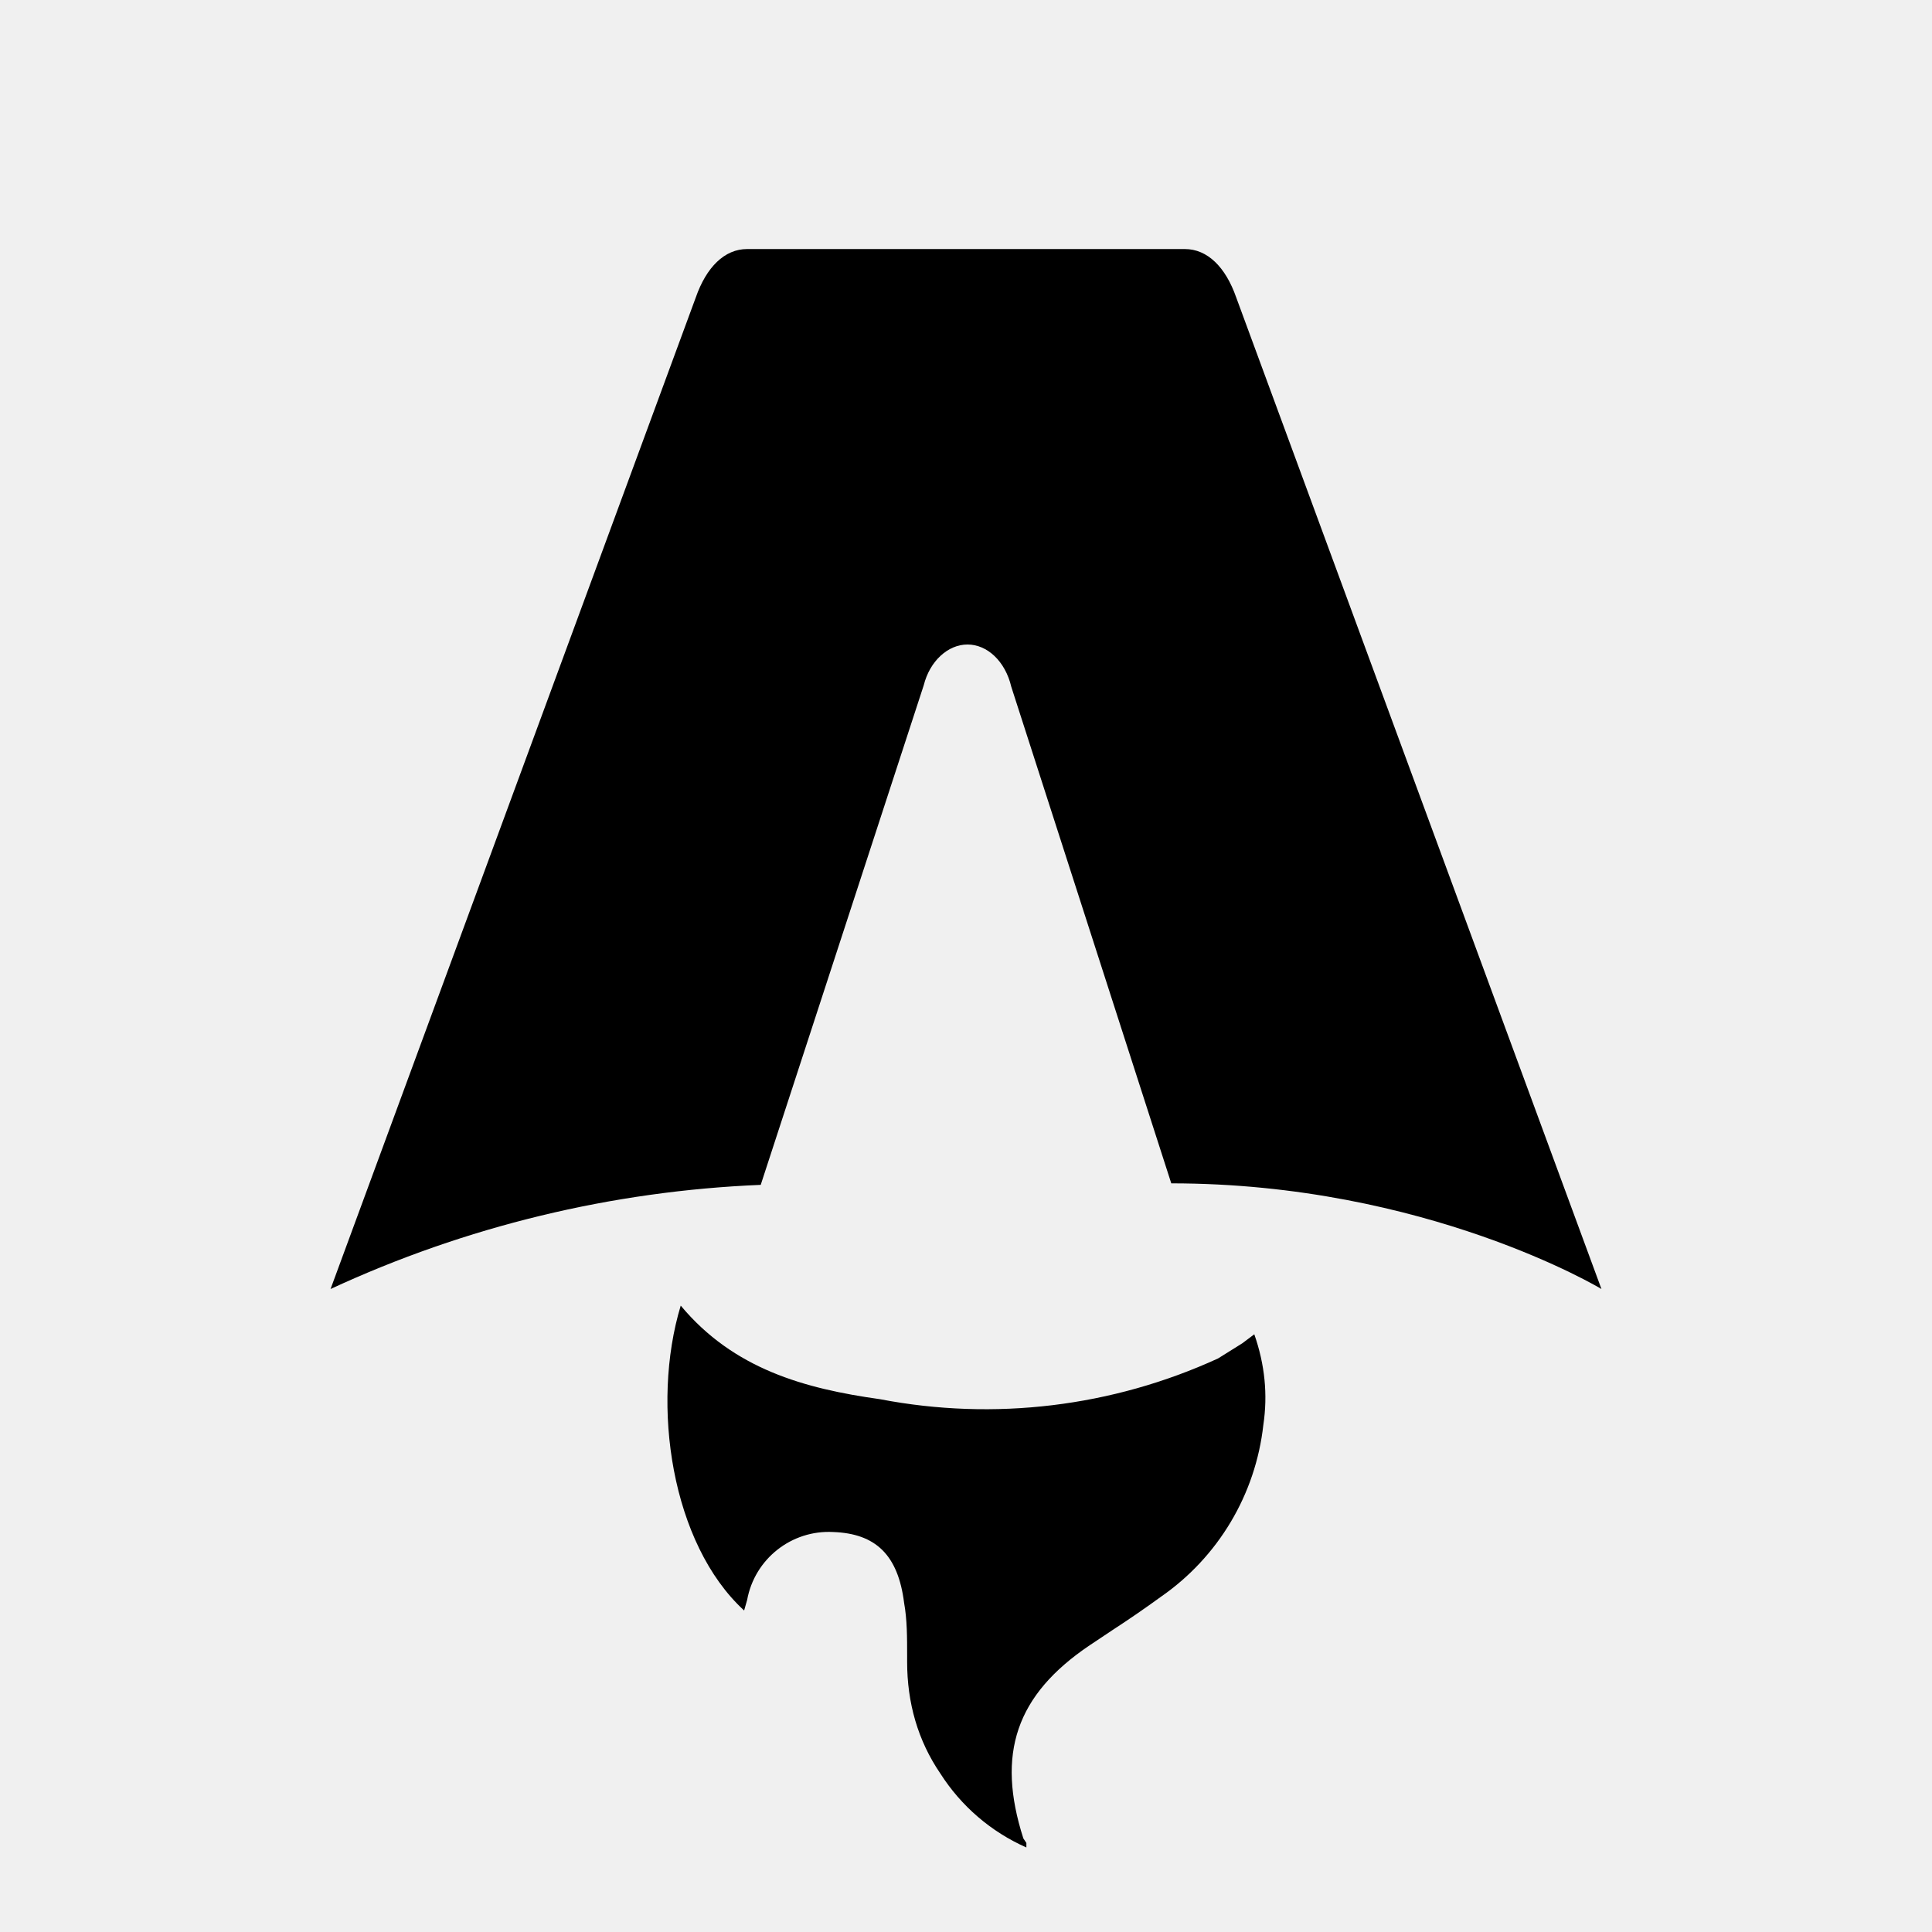
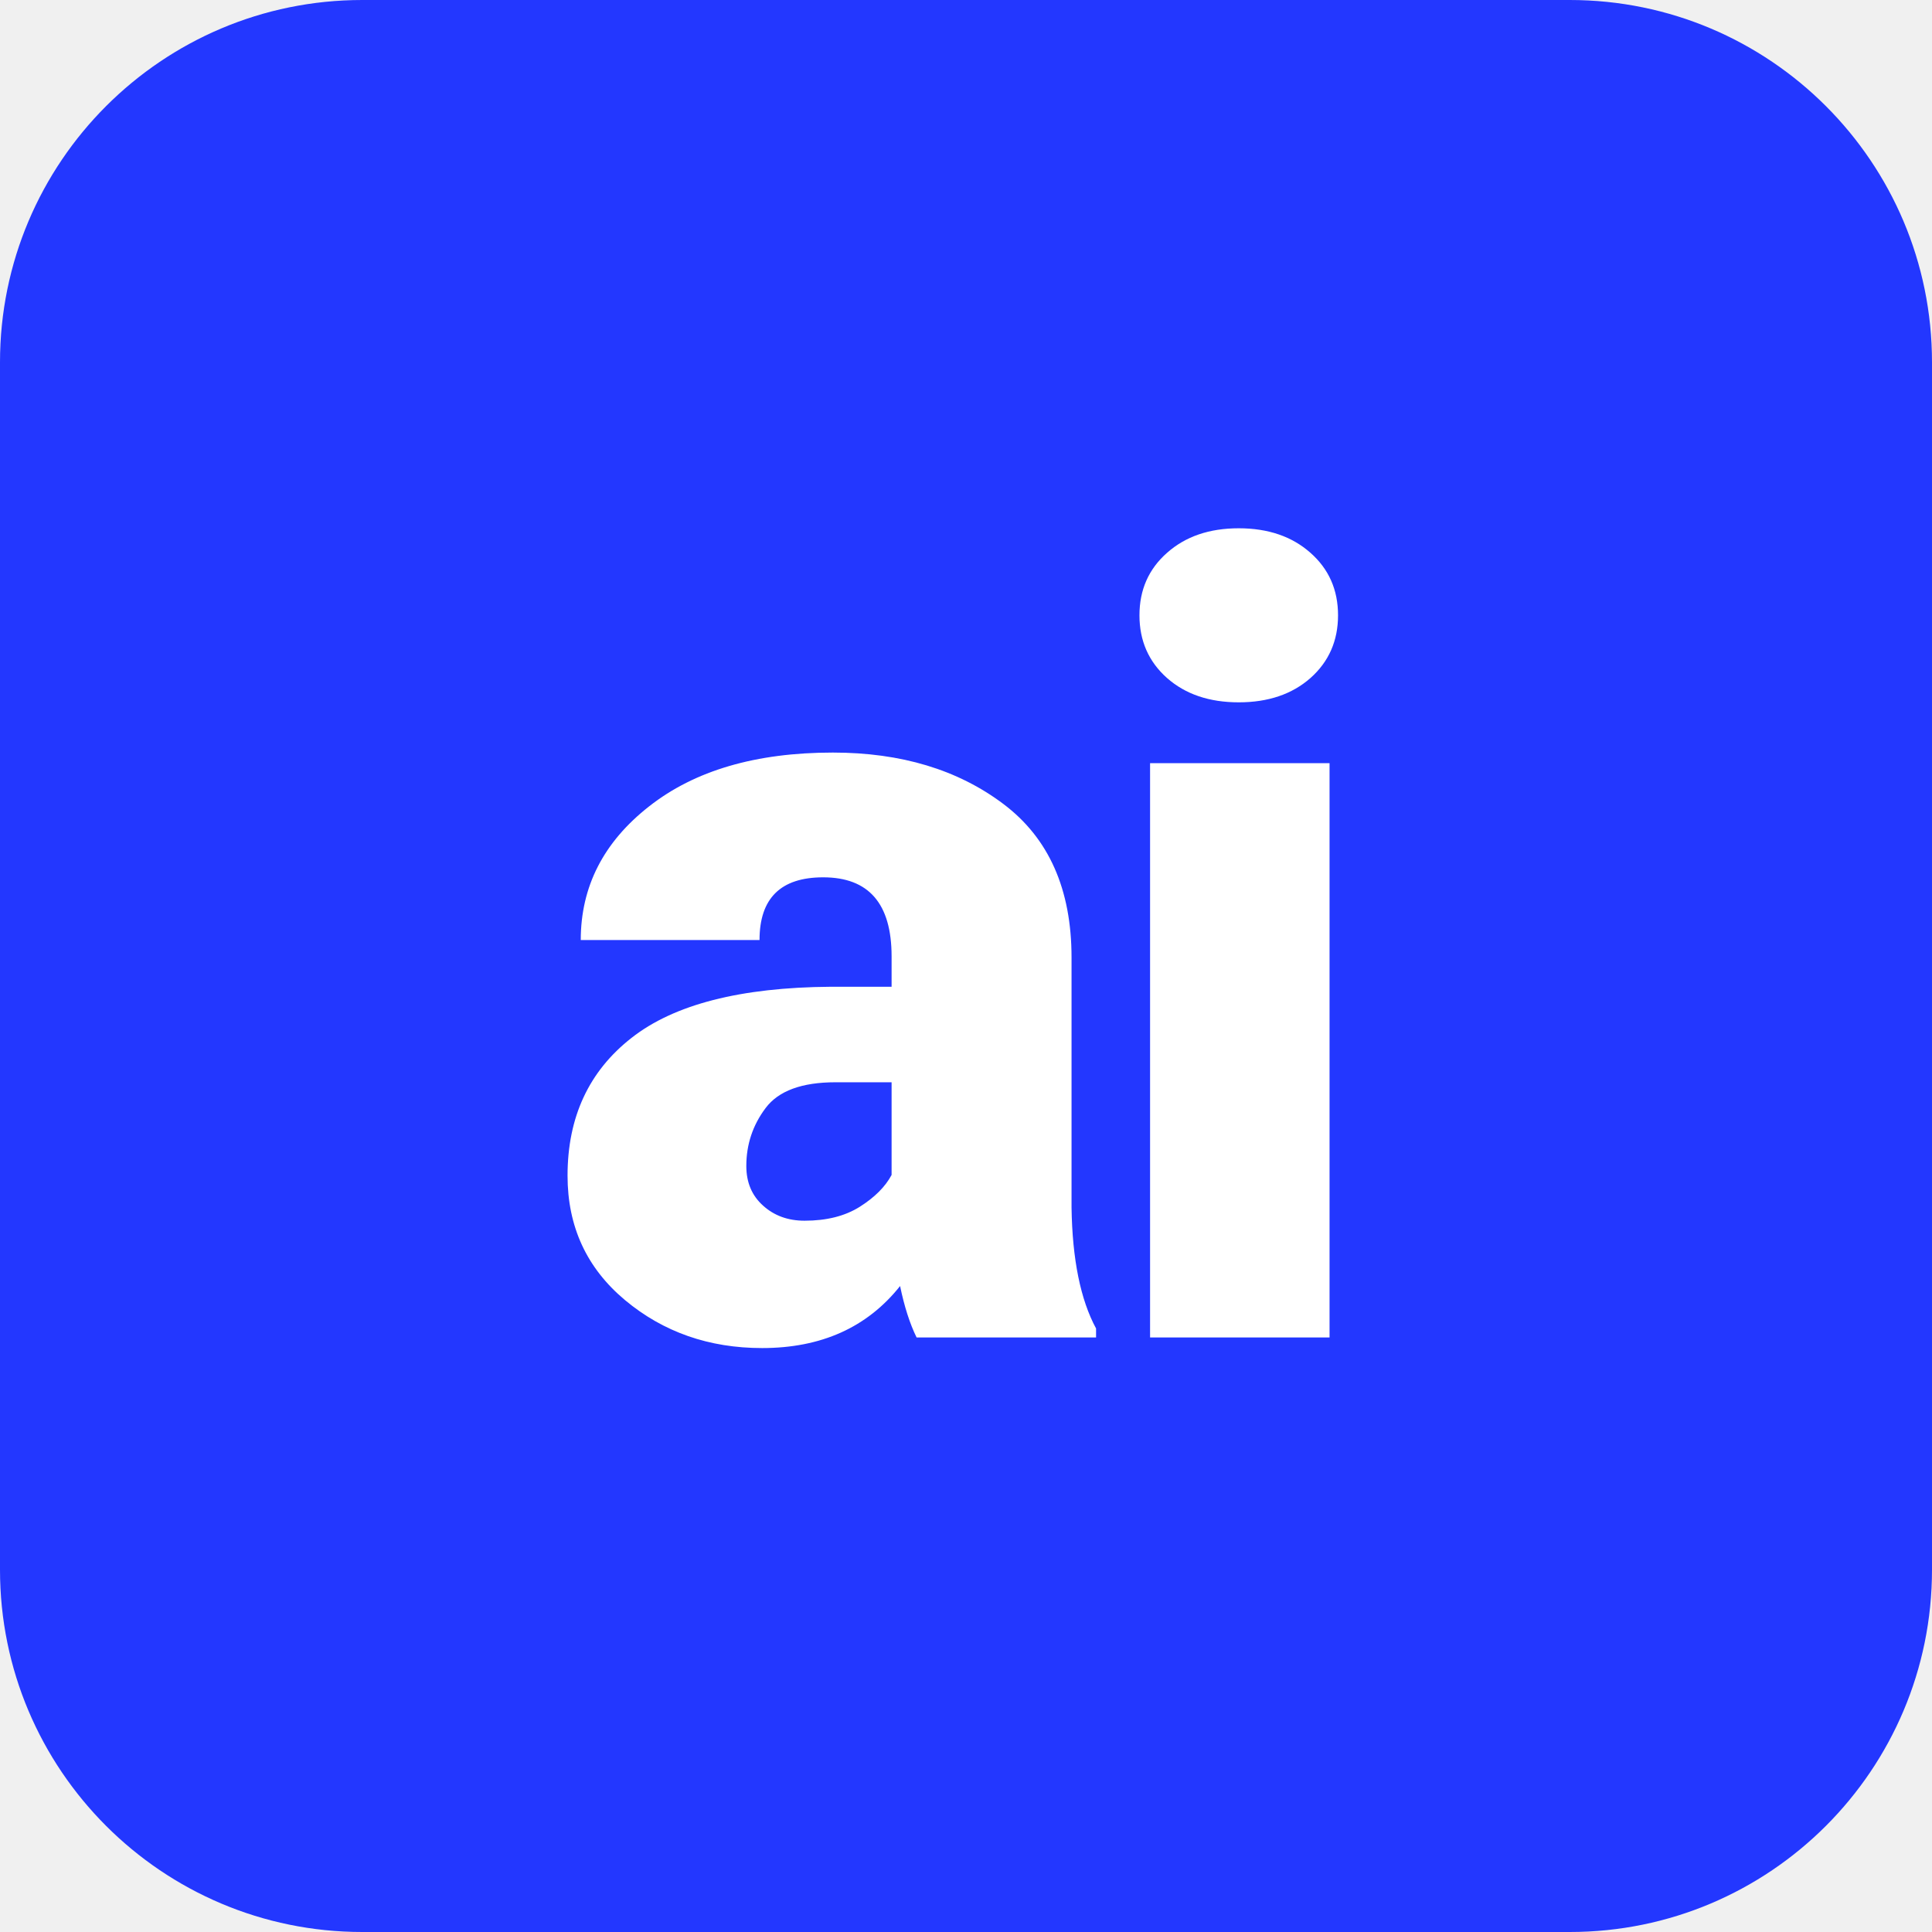
- <svg xmlns="http://www.w3.org/2000/svg" fill="none" viewBox="0 0 128 128">
-   <path d="M50.4 78.5a75.1 75.1 0 0 0-28.5 6.9l24.2-65.7c.7-2 1.9-3.2 3.4-3.2h29c1.5 0 2.7 1.2 3.4 3.2l24.2 65.7s-11.6-7-28.5-7L67 45.5c-.4-1.7-1.6-2.8-2.9-2.8-1.3 0-2.5 1.1-2.9 2.7L50.4 78.5Zm-1.1 28.2Zm-4.2-20.2c-2 6.6-.6 15.8 4.2 20.2a17.5 17.5 0 0 1 .2-.7 5.5 5.5 0 0 1 5.7-4.5c2.8.1 4.3 1.5 4.7 4.7.2 1.1.2 2.3.2 3.5v.4c0 2.7.7 5.2 2.2 7.4a13 13 0 0 0 5.7 4.9v-.3l-.2-.3c-1.8-5.6-.5-9.5 4.4-12.8l1.5-1a73 73 0 0 0 3.2-2.2 16 16 0 0 0 6.8-11.4c.3-2 .1-4-.6-6l-.8.6-1.6 1a37 37 0 0 1-22.4 2.7c-5-.7-9.7-2-13.2-6.2Z" />
-   <style>
-         path { fill: #000; }
-         @media (prefers-color-scheme: dark) {
-             path { fill: #FFF; }
-         }
-     </style>
+ <svg xmlns="http://www.w3.org/2000/svg" viewBox="0 0 128 128">
+   <rect width="128" height="128" rx="24" fill="#2337ff" />
+   <text x="64" y="64" text-anchor="middle" dominant-baseline="central" font-family="-apple-system, BlinkMacSystemFont, 'Segoe UI', Roboto, 'Helvetica Neue', Arial, sans-serif" font-size="72" font-weight="900" fill="#ffffff" letter-spacing="-2">ai</text>
</svg>
